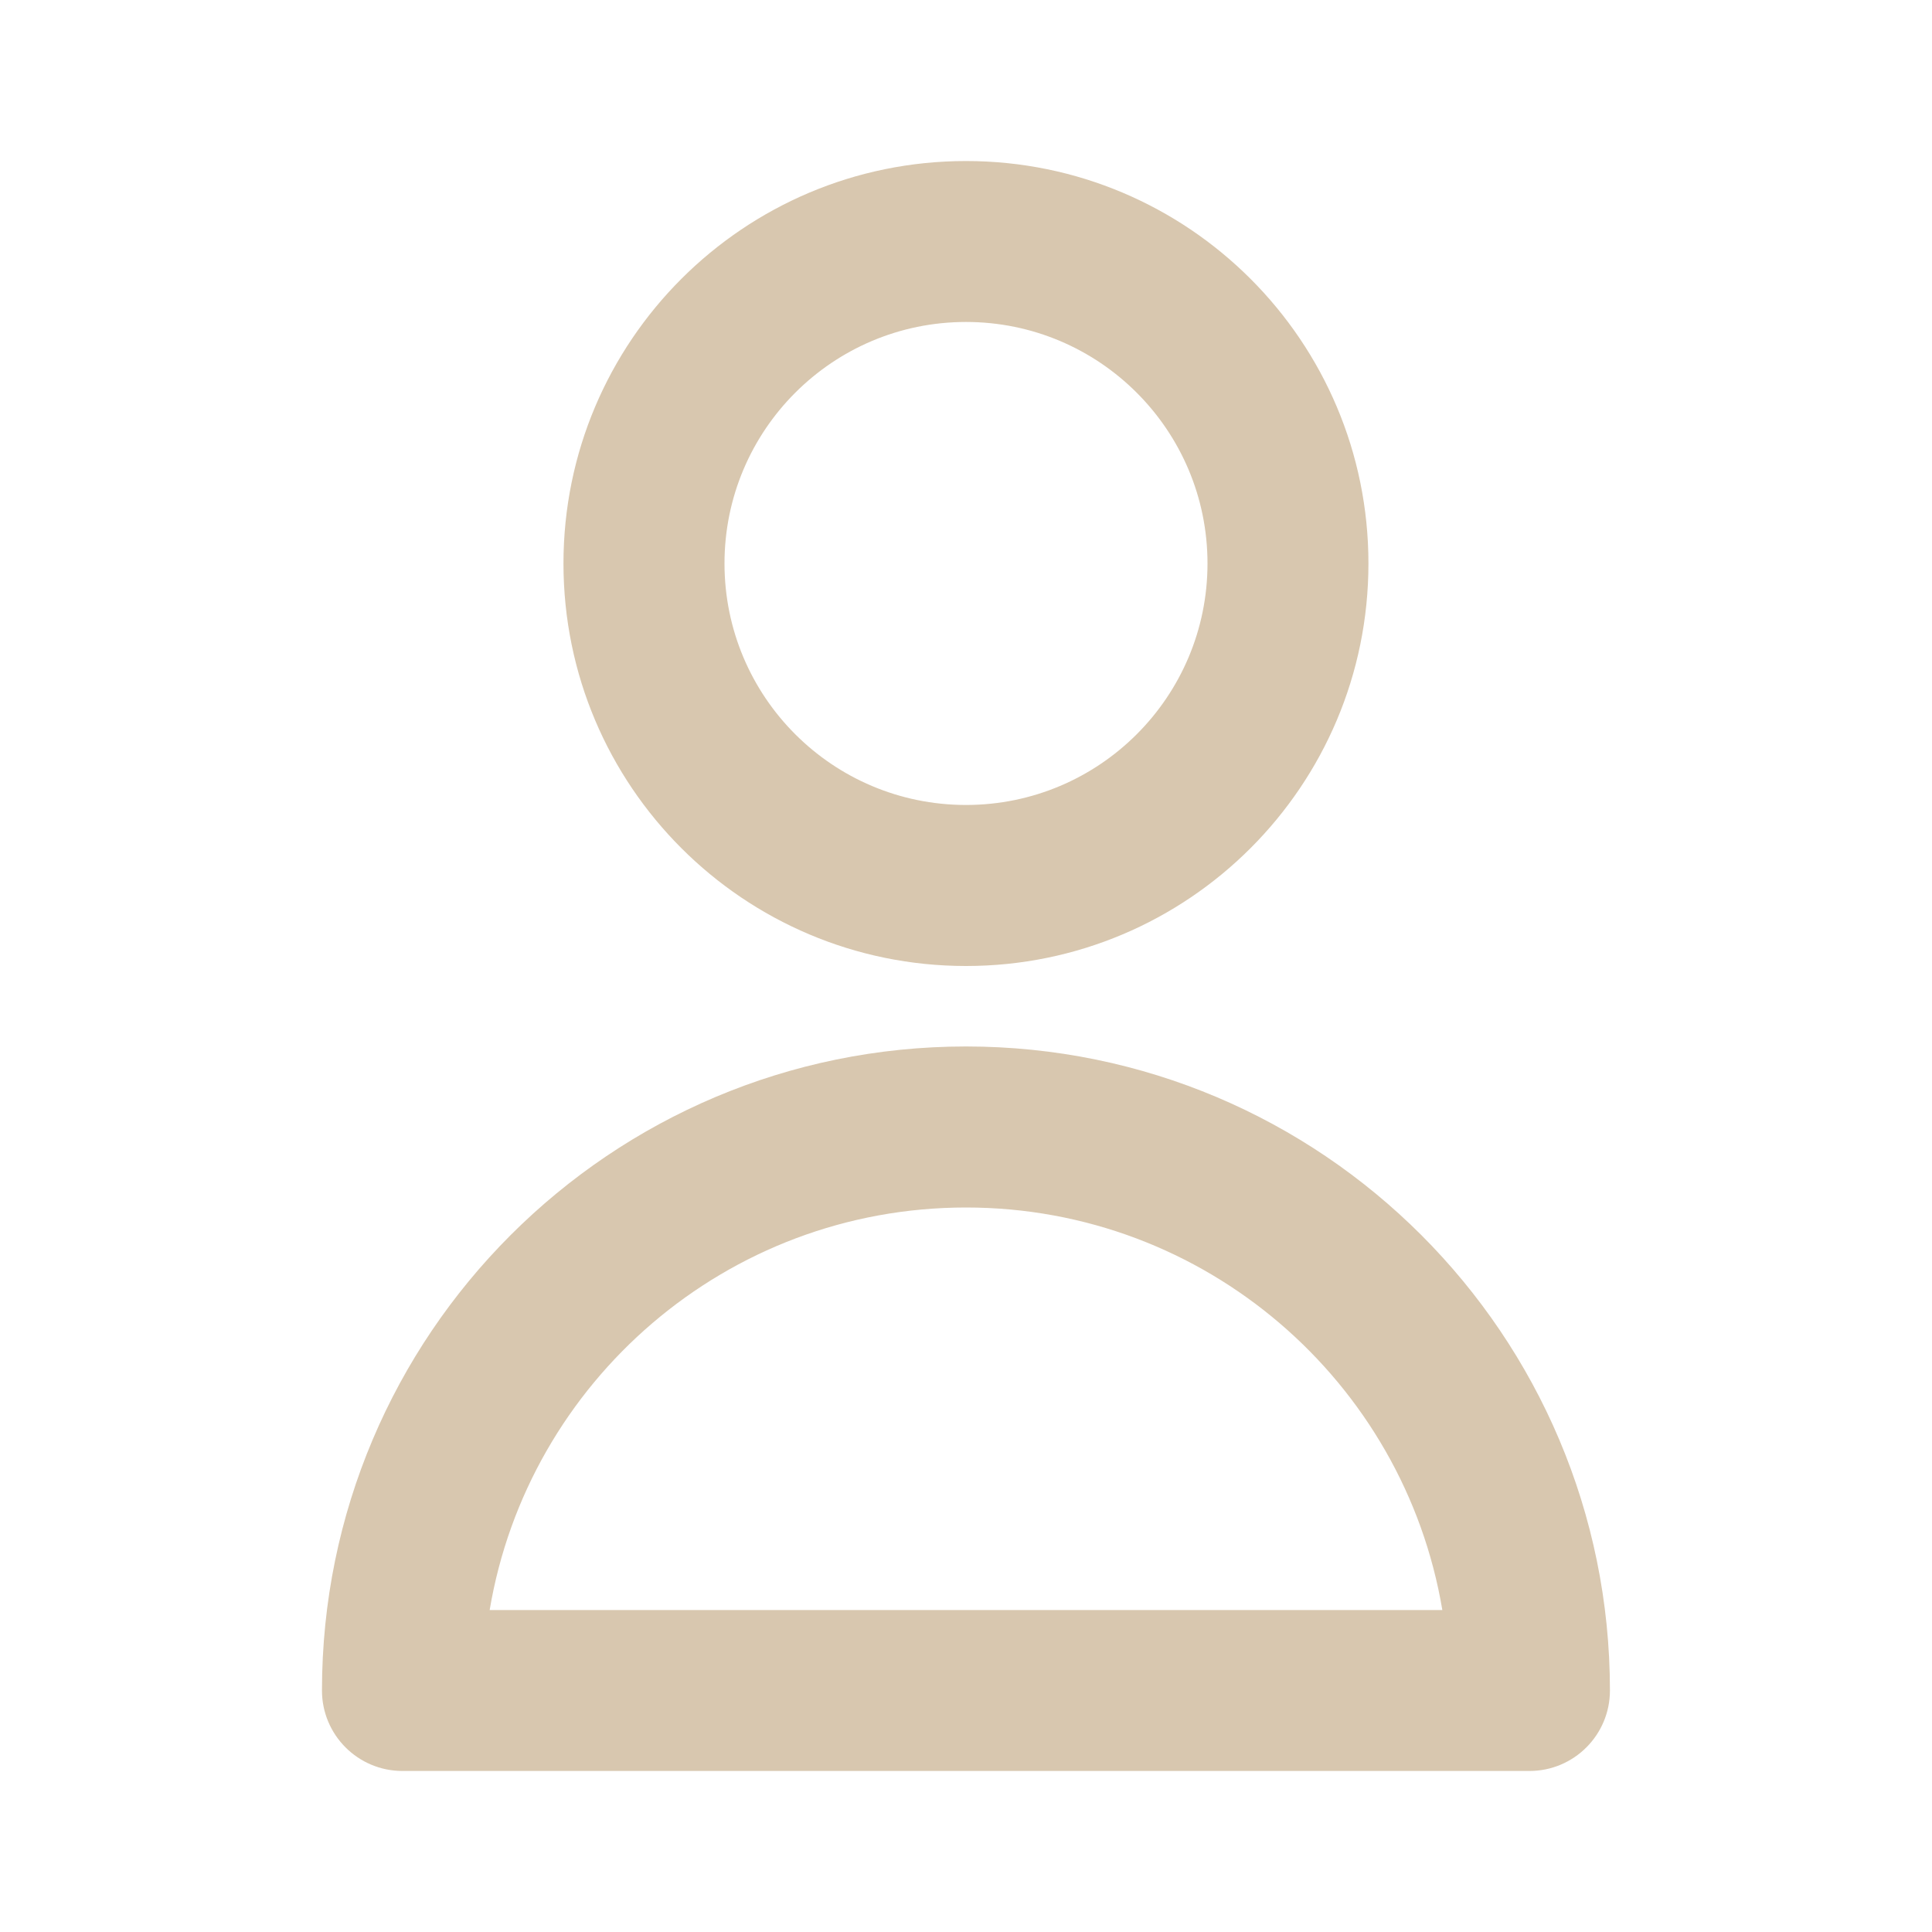
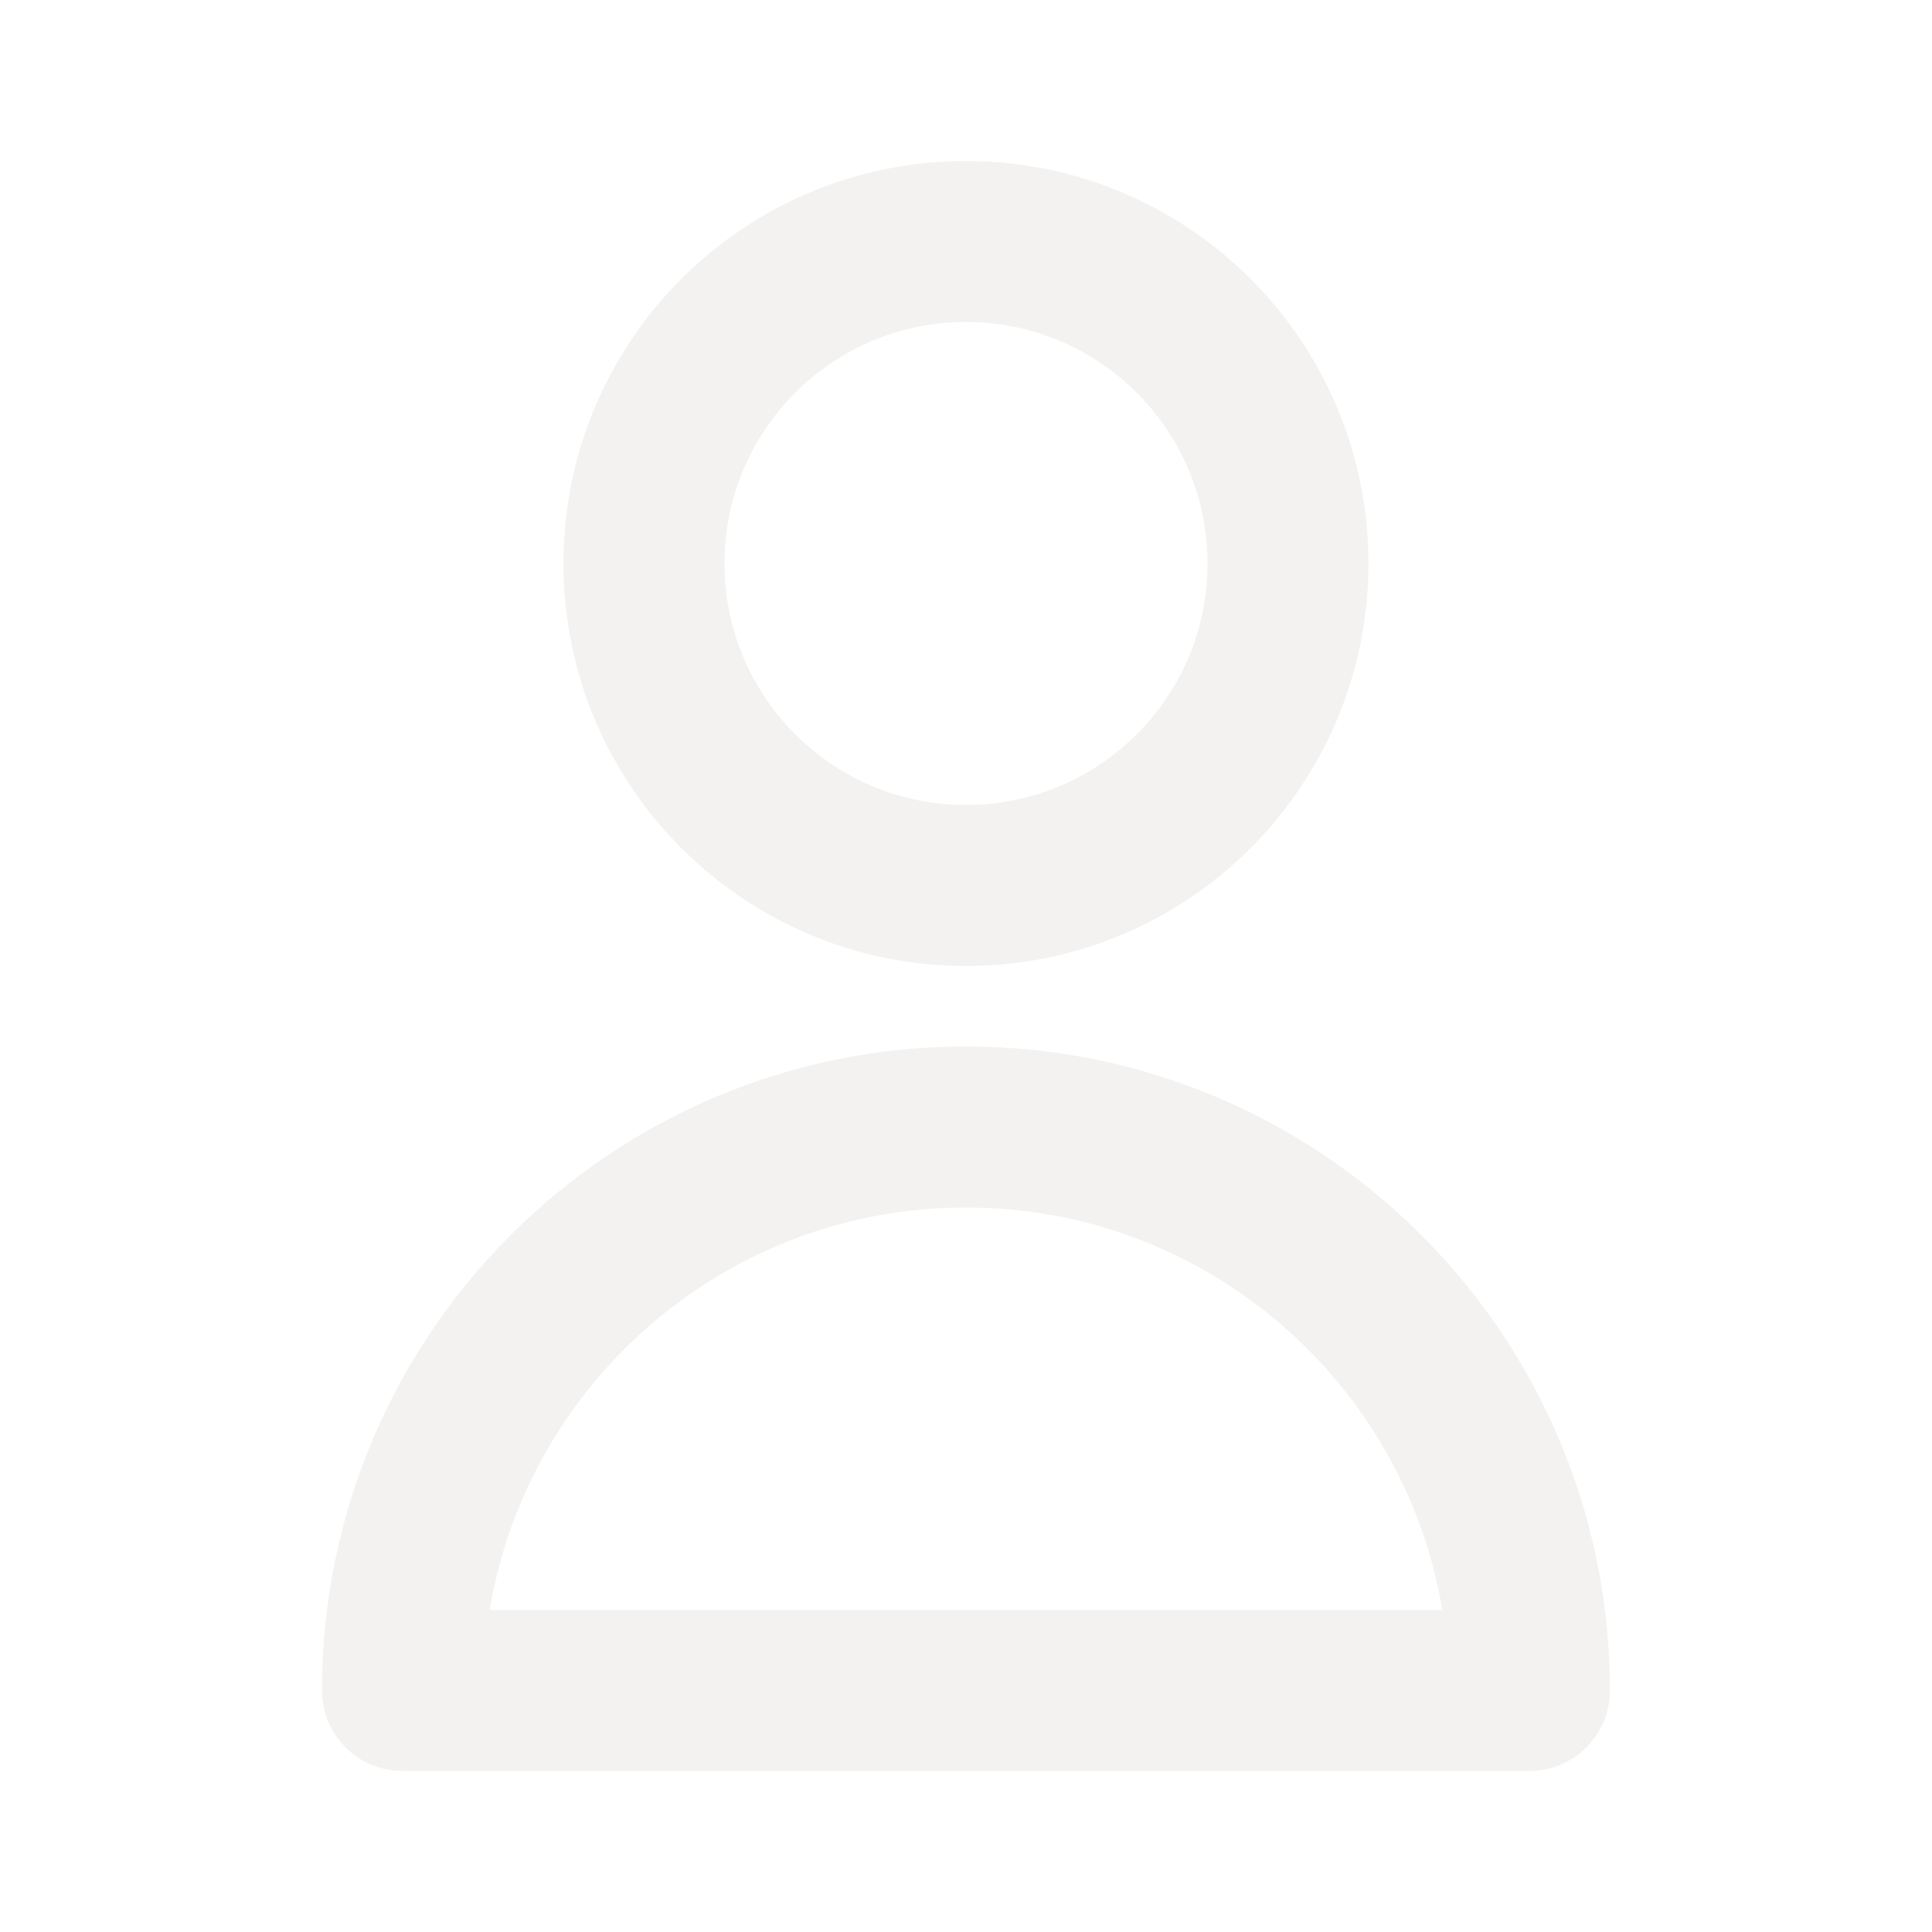
<svg xmlns="http://www.w3.org/2000/svg" width="20" height="20" viewBox="0 0 20 20" fill="none">
-   <path fill-rule="evenodd" clip-rule="evenodd" d="M10 3.333C8.619 3.333 7.5 4.453 7.5 5.833C7.5 7.214 8.619 8.333 10 8.333C11.38 8.333 12.5 7.214 12.5 5.833C12.5 4.453 11.38 3.333 10 3.333ZM5.833 5.833C5.833 3.532 7.698 1.667 10 1.667C12.301 1.667 14.166 3.532 14.166 5.833C14.166 8.135 12.301 10 10 10C7.698 10 5.833 8.135 5.833 5.833ZM5.069 16.667H14.931C14.534 14.302 12.477 12.5 10 12.5C7.522 12.5 5.466 14.302 5.069 16.667ZM3.333 17.5C3.333 13.818 6.318 10.833 10 10.833C13.682 10.833 16.666 13.818 16.666 17.5C16.666 17.96 16.293 18.333 15.833 18.333H4.166C3.706 18.333 3.333 17.96 3.333 17.5Z" fill="#d8c7af" />
+   <path fill-rule="evenodd" clip-rule="evenodd" d="M10 3.333C8.619 3.333 7.5 4.453 7.5 5.833C7.5 7.214 8.619 8.333 10 8.333C11.38 8.333 12.5 7.214 12.5 5.833C12.5 4.453 11.38 3.333 10 3.333ZM5.833 5.833C5.833 3.532 7.698 1.667 10 1.667C12.301 1.667 14.166 3.532 14.166 5.833C14.166 8.135 12.301 10 10 10C7.698 10 5.833 8.135 5.833 5.833ZM5.069 16.667H14.931C14.534 14.302 12.477 12.5 10 12.5C7.522 12.5 5.466 14.302 5.069 16.667ZM3.333 17.5C3.333 13.818 6.318 10.833 10 10.833C13.682 10.833 16.666 13.818 16.666 17.5C16.666 17.96 16.293 18.333 15.833 18.333H4.166C3.706 18.333 3.333 17.96 3.333 17.5Z" fill="#f4f2f0" />
</svg>
